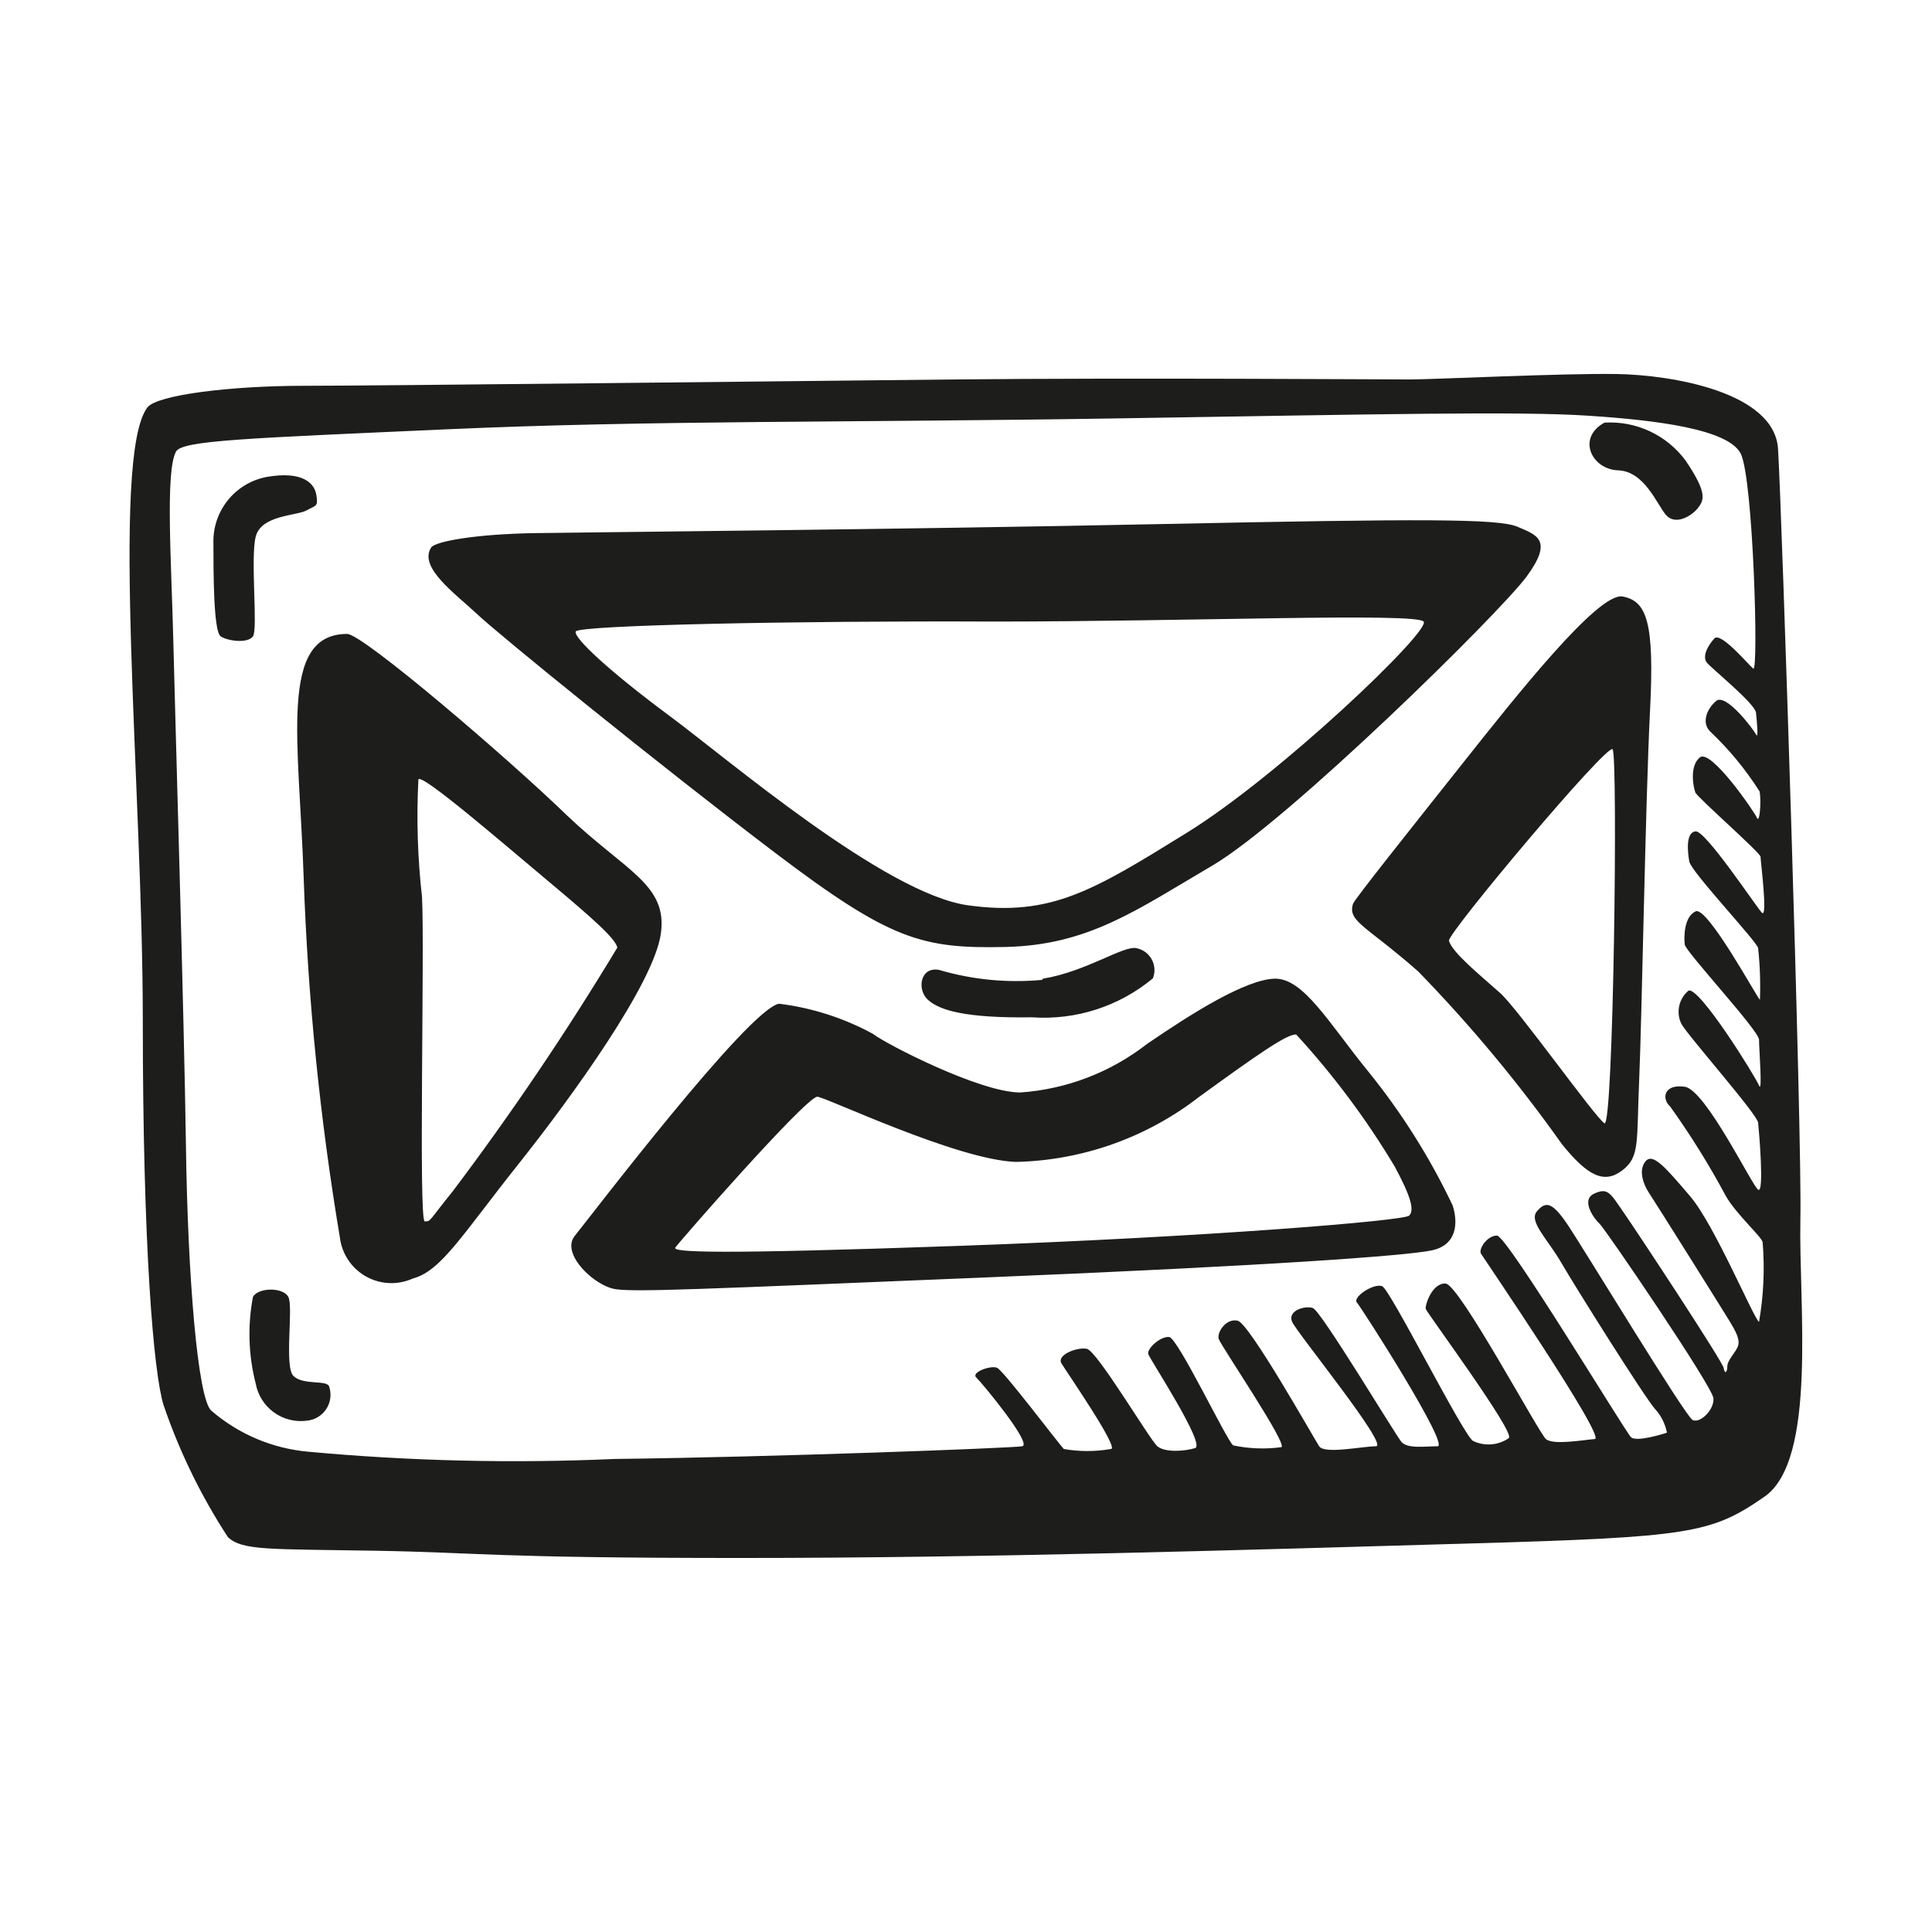
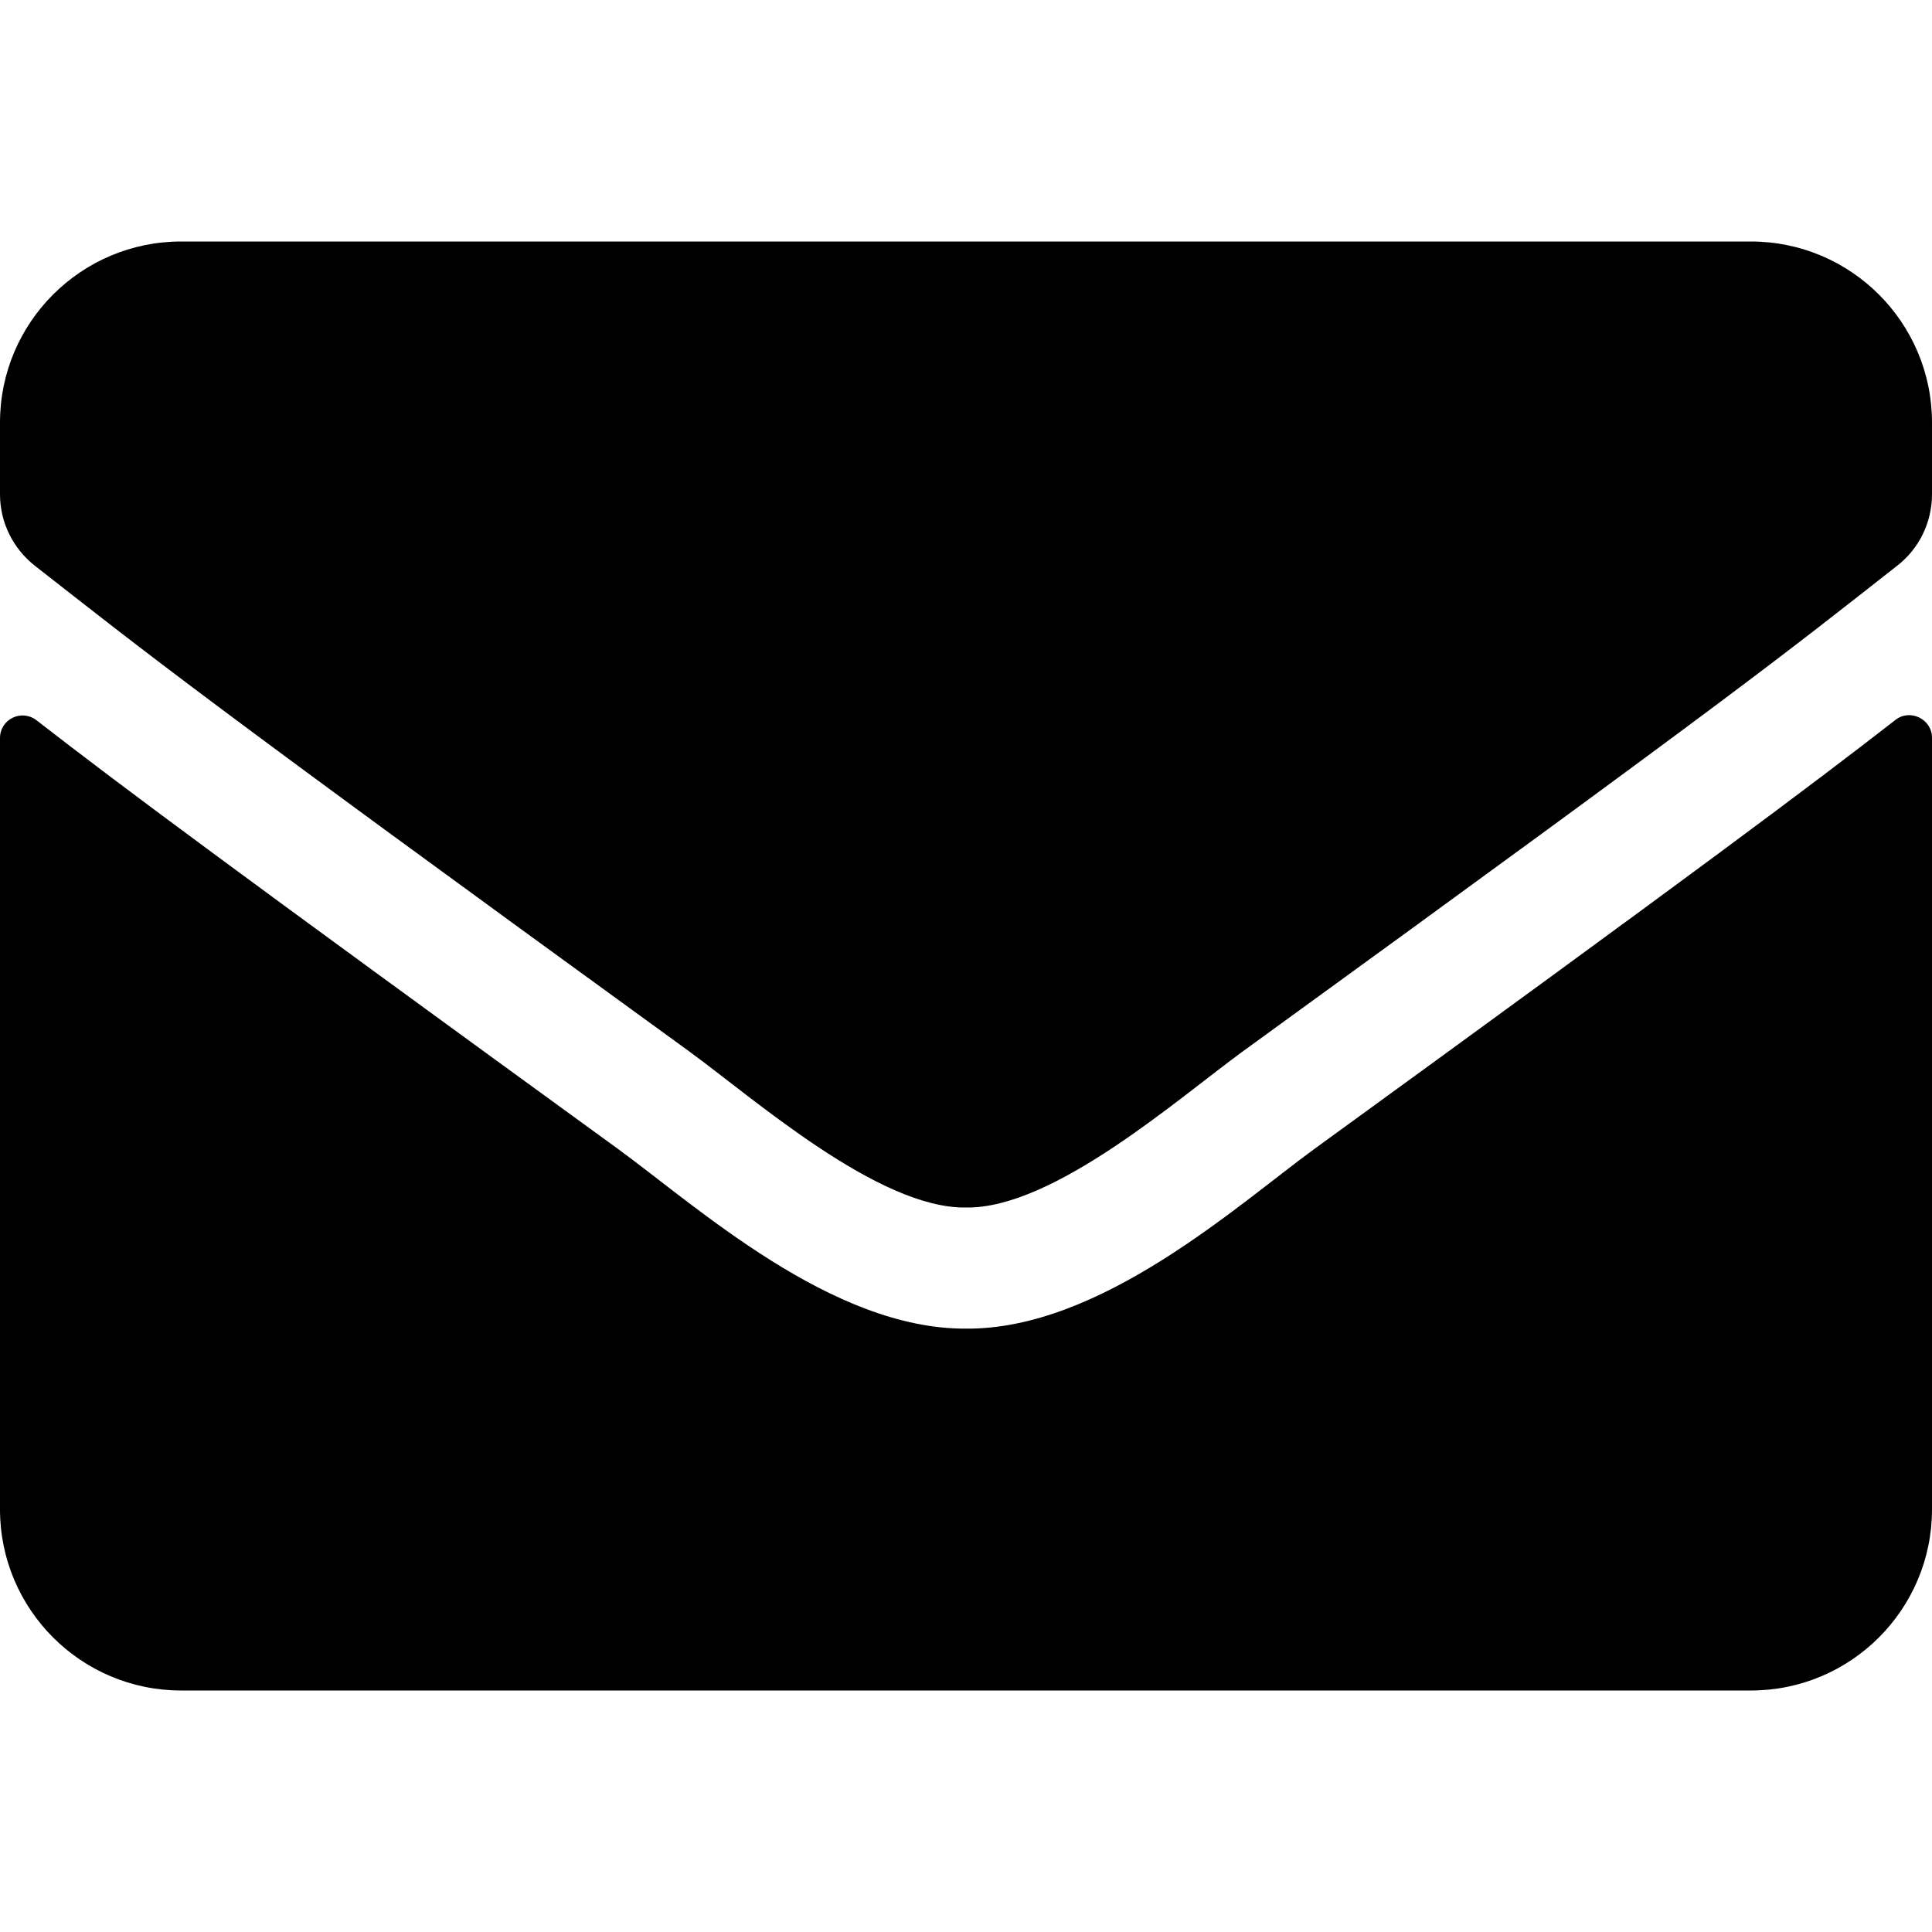
- <svg xmlns="http://www.w3.org/2000/svg" height="64" viewBox="0 0 64 64" width="64">
-   <path d="m59.64 40.39c.06-2.79-.62-23.63-.74-25.52s-3.54-2.45-5.33-2.48-6.08.18-6.86.18-9.22-.06-15.12 0-19.13.21-21.53.21-4.87.3-5.18.72c-1.23 1.64-.15 12.72-.15 20.27s.36 11.74.69 12.78a19.56 19.56 0 0 0 2.13 4.37c.48.45 1.37.39 4.88.45s3.8.24 12.09.24 16.86-.27 24.17-.48 8-.33 9.76-1.55 1.13-6.41 1.19-9.19zm-1.28-10.16c-.21-.23-1.86-2.72-2.19-2.69s-.27.66-.21 1 2.28 2.69 2.28 2.87a11.85 11.85 0 0 1 .06 1.71c-.09-.06-1.74-3.11-2.13-2.93s-.39.86-.36 1.1 2.46 2.85 2.46 3.15.12 1.82 0 1.52-2-3.32-2.34-3.14a.91.91 0 0 0 -.24 1.08c.15.33 2.52 3 2.55 3.29s.21 2.37 0 2.22-1.74-3.31-2.43-3.41-.78.39-.48.66a26.76 26.76 0 0 1 1.83 2.94c.33.6 1.2 1.37 1.23 1.55a10.39 10.39 0 0 1 -.12 2.64c-.18-.12-1.47-3.21-2.28-4.16s-1.23-1.44-1.47-1.17-.12.72.12 1.08 2.49 3.95 2.67 4.25.33.57.27.78-.36.48-.36.69-.09.27-.12.06-2.82-4.44-3.29-5.12-.54-.87-1-.66 0 .84.18 1 3.74 5.39 3.77 5.78-.45.84-.69.72-3.65-5.75-4.16-6.5-.72-.74-1-.41.36.92.81 1.7 2.78 4.49 3.11 4.85a1.62 1.62 0 0 1 .39.78s-1 .33-1.19.15-4.11-6.68-4.44-6.68-.62.45-.53.6 4.16 6.11 3.77 6.14-1.38.21-1.62 0-2.87-5.12-3.32-5.15-.69.72-.66.84 3 4.13 2.75 4.28a1.18 1.18 0 0 1 -1.19.09c-.36-.27-2.73-5-3-5.12s-1 .36-.84.54 3.09 4.76 2.67 4.76-1 .09-1.2-.15-2.66-4.34-2.93-4.43-.84.09-.69.45 3.23 4.13 2.78 4.13-1.7.27-1.88 0-2.31-4.07-2.7-4.16-.69.39-.63.6 2.34 3.56 2.07 3.59a4.66 4.66 0 0 1 -1.59-.06c-.21-.15-1.83-3.56-2.12-3.59s-.75.39-.69.57 1.91 3 1.55 3.11-1 .15-1.25-.06-2-3.17-2.34-3.23-1 .21-.84.48 1.94 2.84 1.64 2.84a4.52 4.52 0 0 1 -1.56 0c-.15-.15-2-2.6-2.21-2.69s-.87.15-.69.32 1.88 2.22 1.52 2.28-8.32.36-13.5.42a74.6 74.6 0 0 1 -10.15-.24 5.69 5.69 0 0 1 -3.21-1.36c-.45-.39-.78-4.43-.84-8.74s-.36-14.28-.42-16.8-.27-5.57.09-6.23c.2-.37 2.31-.44 9-.74s13.38-.22 22.17-.36 13.29-.24 15.6-.09 4.64.45 5.06 1.25.6 7.28.42 7.13-1.08-1.23-1.29-1-.42.6-.24.81 1.59 1.35 1.62 1.65.09.9 0 .72-1-1.38-1.32-1.11-.48.72-.21 1a10.42 10.42 0 0 1 1.65 2c.06.33 0 1.08-.09.87s-1.53-2.3-1.89-2-.21 1-.15 1.16 2.16 2 2.16 2.13.25 2.09.04 1.85zm-42.58-9.91c.69.66 6.11 5.06 9.91 7.94s4.85 3.17 7.61 3.11 4.34-1.22 6.85-2.69 9.52-8.36 10.42-9.58.33-1.38-.3-1.65-3.08-.27-11.79-.09-18.81.27-20.75.3-3.32.27-3.45.48c-.42.66.81 1.53 1.5 2.18zm17.13.27c6.52 0 14-.3 14.25 0s-4.76 5.09-7.85 7-4.49 2.78-7.24 2.4-7.94-4.83-9.91-6.29-3.16-2.57-3.09-2.78 7.31-.36 13.84-.33zm20.84-.83c-.81-.15-3.57 3.35-5.3 5.53s-3.58 4.5-3.63 4.65c-.18.59.42.71 2.16 2.24a48.13 48.13 0 0 1 4.76 5.72c.87 1.08 1.41 1.32 2 .87s.47-.93.56-3 .21-9.31.36-12.24-.11-3.62-.91-3.77zm-.6 17.45c-.3-.18-2.85-3.77-3.45-4.31s-1.61-1.35-1.7-1.74c-.06-.23 5.24-6.55 5.42-6.34s.03 12.57-.27 12.39zm-7.82-1.71c-1.29-1.58-2.15-3.11-3.11-3.08s-2.73 1.14-4.22 2.16a7.7 7.7 0 0 1 -4.2 1.61c-1.34 0-4.46-1.61-4.88-1.94a8.72 8.72 0 0 0 -3.11-1c-1 .15-6.29 7.1-6.77 7.69s.66 1.68 1.38 1.77 2.7 0 12.16-.39 14-.72 14.85-.9.87-.93.69-1.49a22.14 22.14 0 0 0 -2.79-4.43zm1.35 4.77c-.18.17-6.71.71-14.88 1s-9.52.21-9.43.06 4.28-4.94 4.7-5c.26 0 4.64 2.1 6.59 2.16a10.28 10.28 0 0 0 6.07-2.16c1.89-1.37 2.91-2.09 3.21-2.06a26.9 26.9 0 0 1 3.26 4.37c.54 1 .66 1.45.48 1.63zm-27.91-13.27c-1.94-1.88-6.75-6-7.27-6-2.28 0-1.59 3.54-1.44 8.09a91.18 91.18 0 0 0 1.2 11.91 1.72 1.72 0 0 0 2.42 1.35c.93-.24 1.65-1.47 3.48-3.77s4.49-6 4.73-7.64-1.17-2.08-3.12-3.94zm-3.77 12.46c-.81 1-.72 1-.93 1s0-9.07-.09-10.74a23.89 23.89 0 0 1 -.12-3.9c.1-.22 2.82 2.13 4.29 3.36s2.24 1.91 2.3 2.21a93.83 93.83 0 0 1 -5.45 8.07zm19.52-7a9.07 9.07 0 0 1 -3.41-.33c-.63-.12-.75.66-.36 1s1.23.6 3.44.57a5.65 5.65 0 0 0 4-1.29.74.74 0 0 0 -.54-1c-.43-.1-1.65.77-3.1 1.01zm-24.79 13.13c-.33-.29 0-2.3-.18-2.63s-1-.31-1.17 0a6.58 6.58 0 0 0 .09 2.87 1.52 1.52 0 0 0 1.71 1.23.86.86 0 0 0 .72-1.14c-.09-.21-.84-.03-1.17-.33zm-1.26-27.81c.18-.72 1.35-.69 1.68-.87s.39-.12.33-.51-.45-.81-1.65-.6a2.17 2.17 0 0 0 -1.76 2.2c0 .93 0 2.92.24 3.08s.9.24 1.07 0-.09-2.58.09-3.3zm47.76-.93c.21-.27.36-.48-.39-1.59a3.11 3.11 0 0 0 -2.69-1.26c-.93.51-.42 1.55.45 1.58s1.28 1.11 1.58 1.47.82.07 1.05-.2z" fill="#1d1d1b" />
+ <svg xmlns="http://www.w3.org/2000/svg" viewBox="0 0 512 512">
+   <path d="M502.3 190.8c3.9-3.1 9.7-.2 9.7 4.7V400c0 26.5-21.5 48-48 48H48c-26.5 0-48-21.5-48-48V195.6c0-5 5.7-7.8 9.7-4.7 22.4 17.4 52.1 39.5 154.1 113.6 21.1 15.4 56.7 47.8 92.2 47.6 35.7.3 72-32.8 92.3-47.6 102-74.1 131.6-96.3 154-113.7zM256 320c23.2.4 56.6-29.2 73.4-41.4 132.7-96.3 142.8-104.7 173.4-128.7 5.8-4.5 9.2-11.5 9.2-18.9v-19c0-26.5-21.5-48-48-48H48C21.5 64 0 85.5 0 112v19c0 7.4 3.4 14.3 9.2 18.9 30.6 23.9 40.7 32.4 173.4 128.7 16.8 12.2 50.2 41.8 73.4 41.4z" />
</svg>
